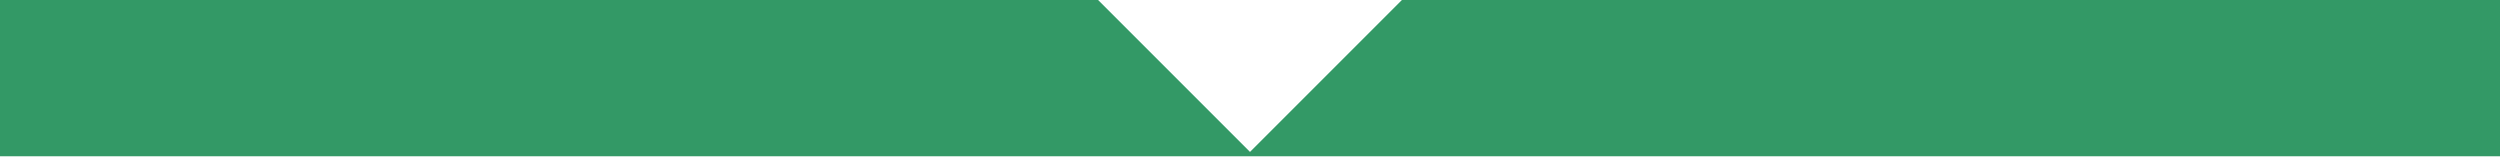
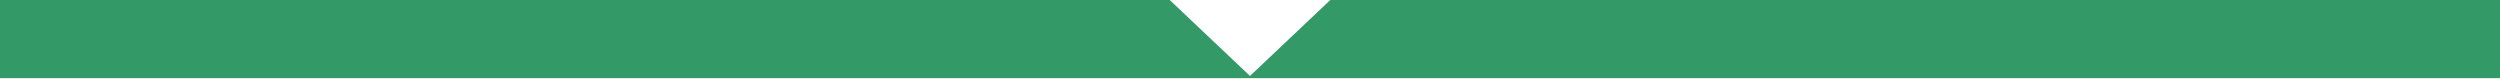
- <svg xmlns="http://www.w3.org/2000/svg" width="576" height="36" viewBox="0 0 576 36">
-   <path fill="#339966" fill-rule="evenodd" d="M0,0 L576,0 L576,36 L0,36 L0,0 Z M253,0 L288,35 L323,0 L253,0 Z" />
+ <svg xmlns="http://www.w3.org/2000/svg" width="1152" height="36" viewBox="0 0 1152 36">
+   <path fill="#339966" fill-rule="evenodd" d="M71,1882 L1223,1882 L1223,1918 L71,1918 L71,1882 Z M610,1882 L647,1917 L684,1882 L610,1882 Z" transform="translate(-71 -1882)" />
</svg>
